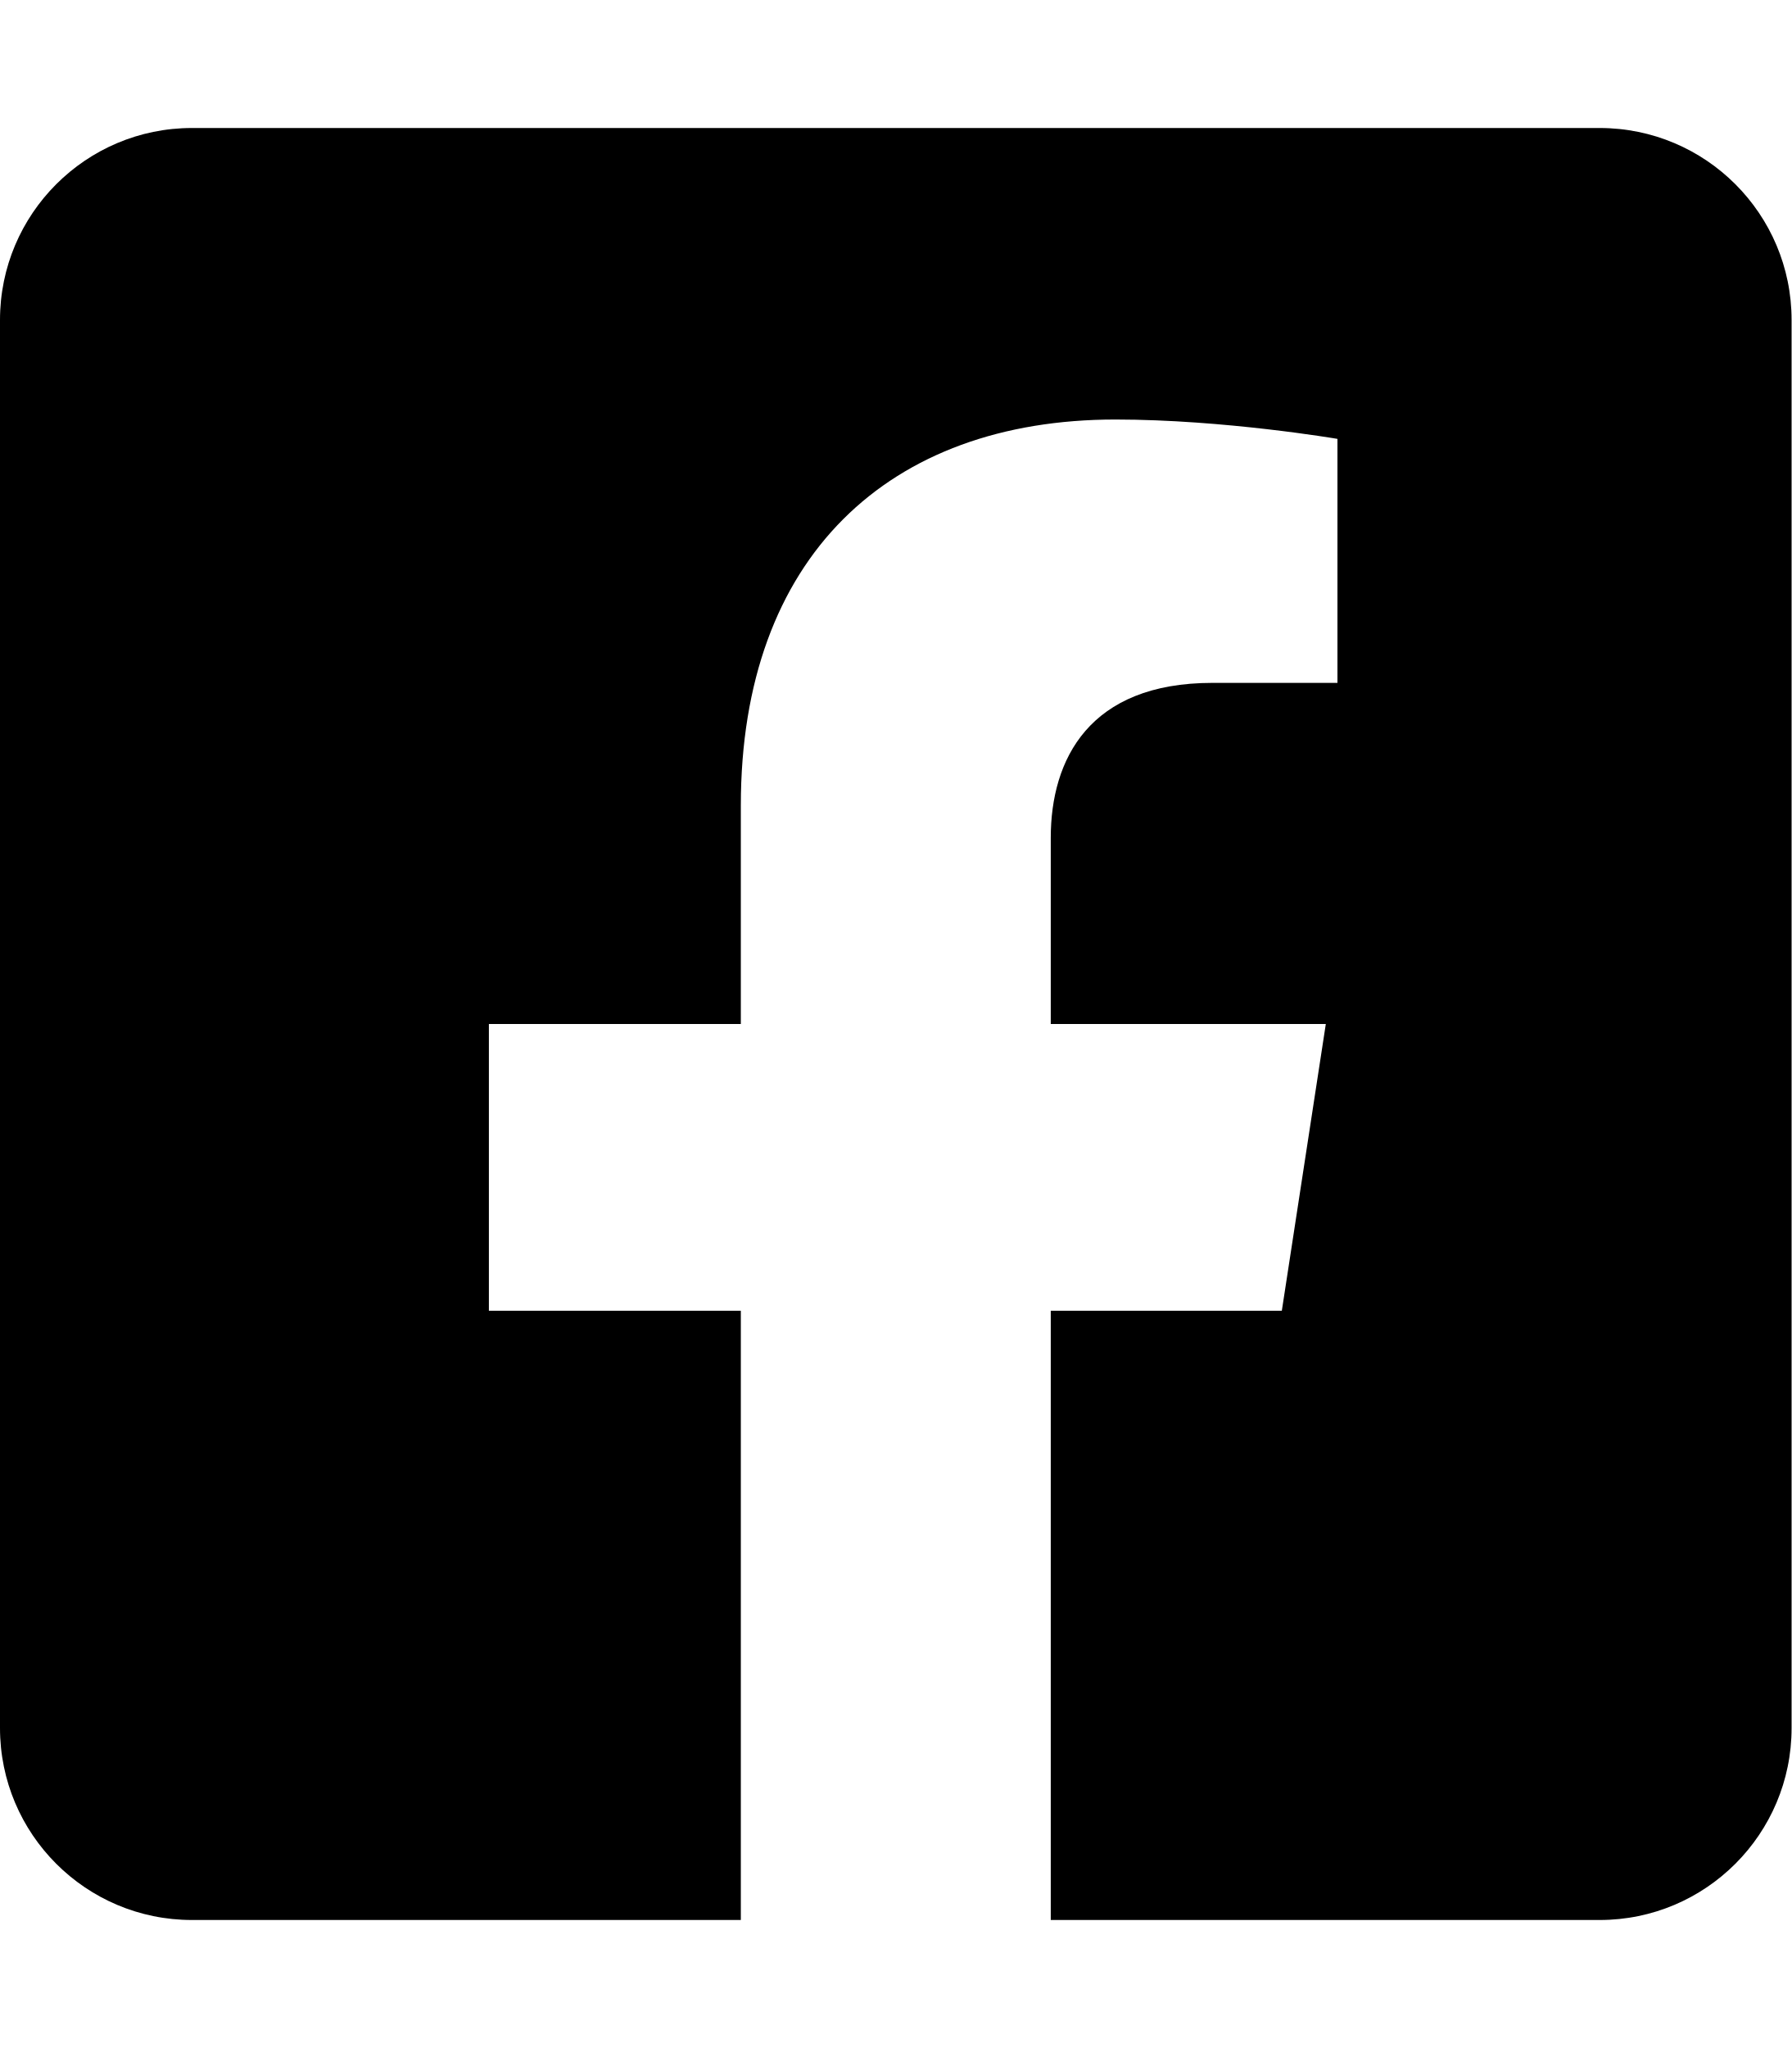
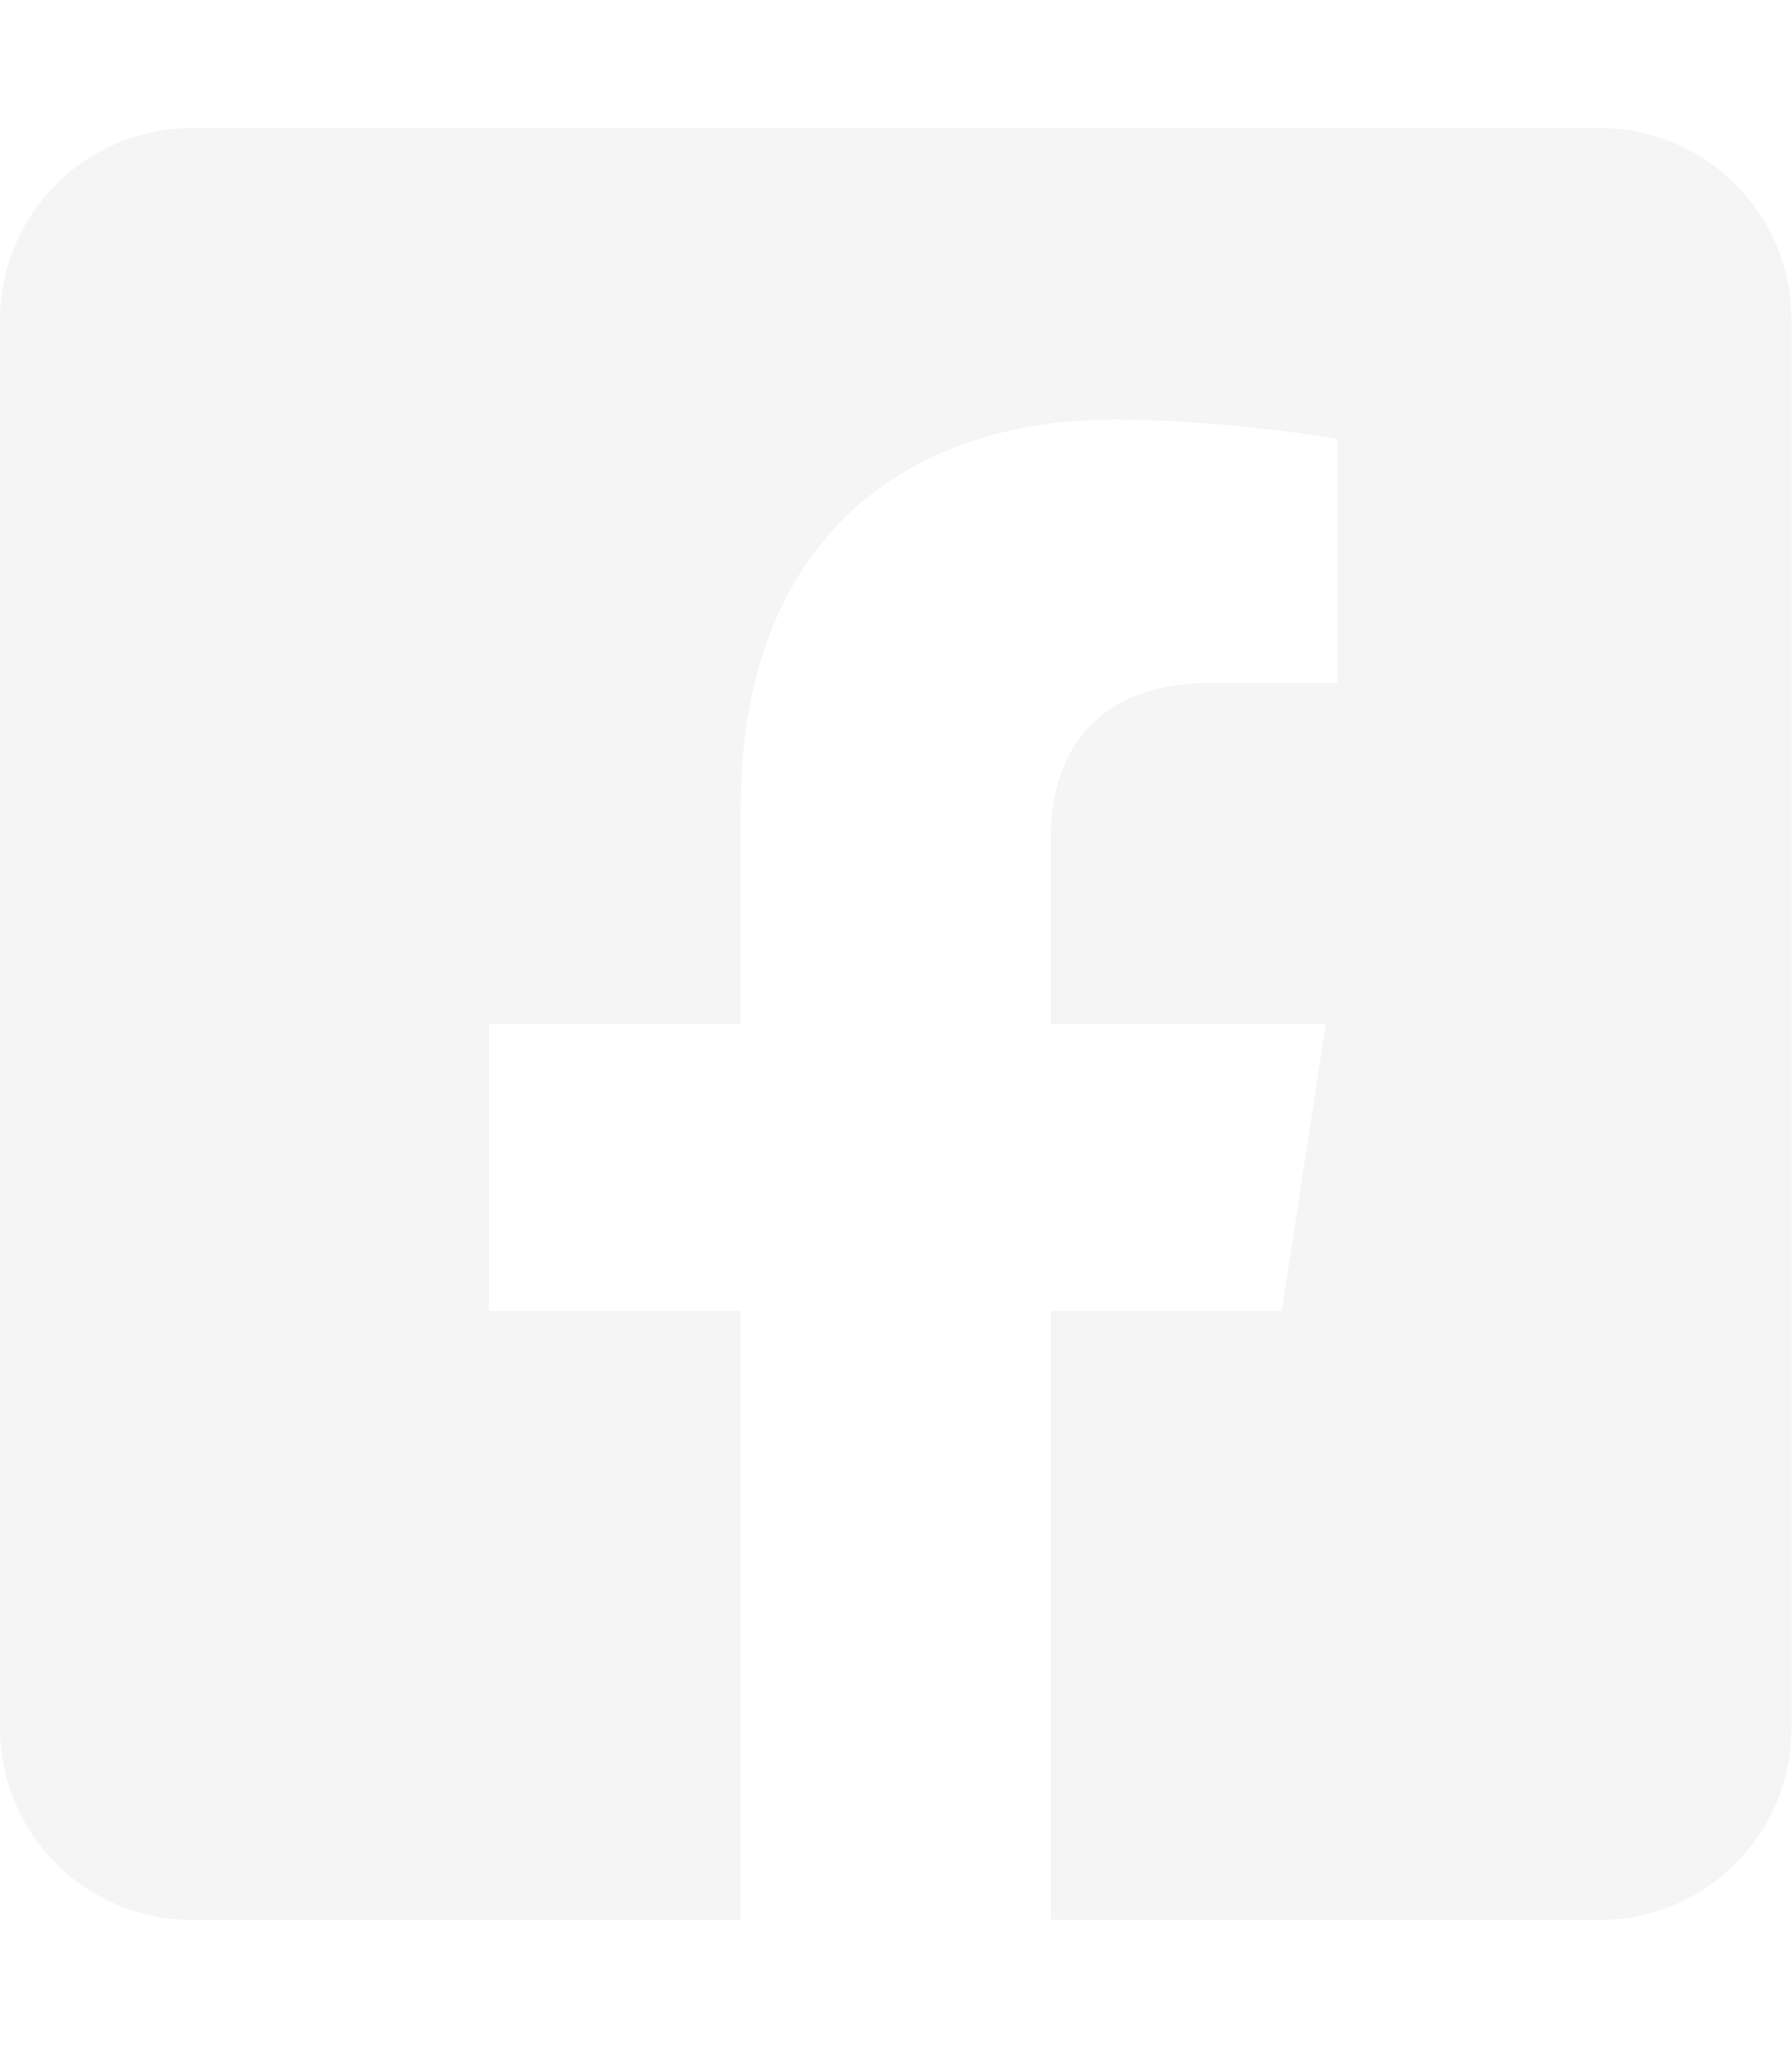
- <svg xmlns="http://www.w3.org/2000/svg" viewBox="0 0 448 512">
+ <svg xmlns="http://www.w3.org/2000/svg" fill="#F5F5F5" viewBox="0 0 448 512">
  <path d="M400 32H48A48 48 0 0 0 0 80v352a48 48 0 0 0 48 48h137.25V327.69h-63V256h63v-54.64c0-62.15 37-96.48 93.67-96.48 27.14 0 55.52 4.84 55.52 4.84v61h-31.27c-30.81 0-40.42 19.12-40.42 38.73V256h68.78l-11 71.69h-57.78V480H400a48 48 0 0 0 48-48V80a48 48 0 0 0-48-48z" />
</svg>
